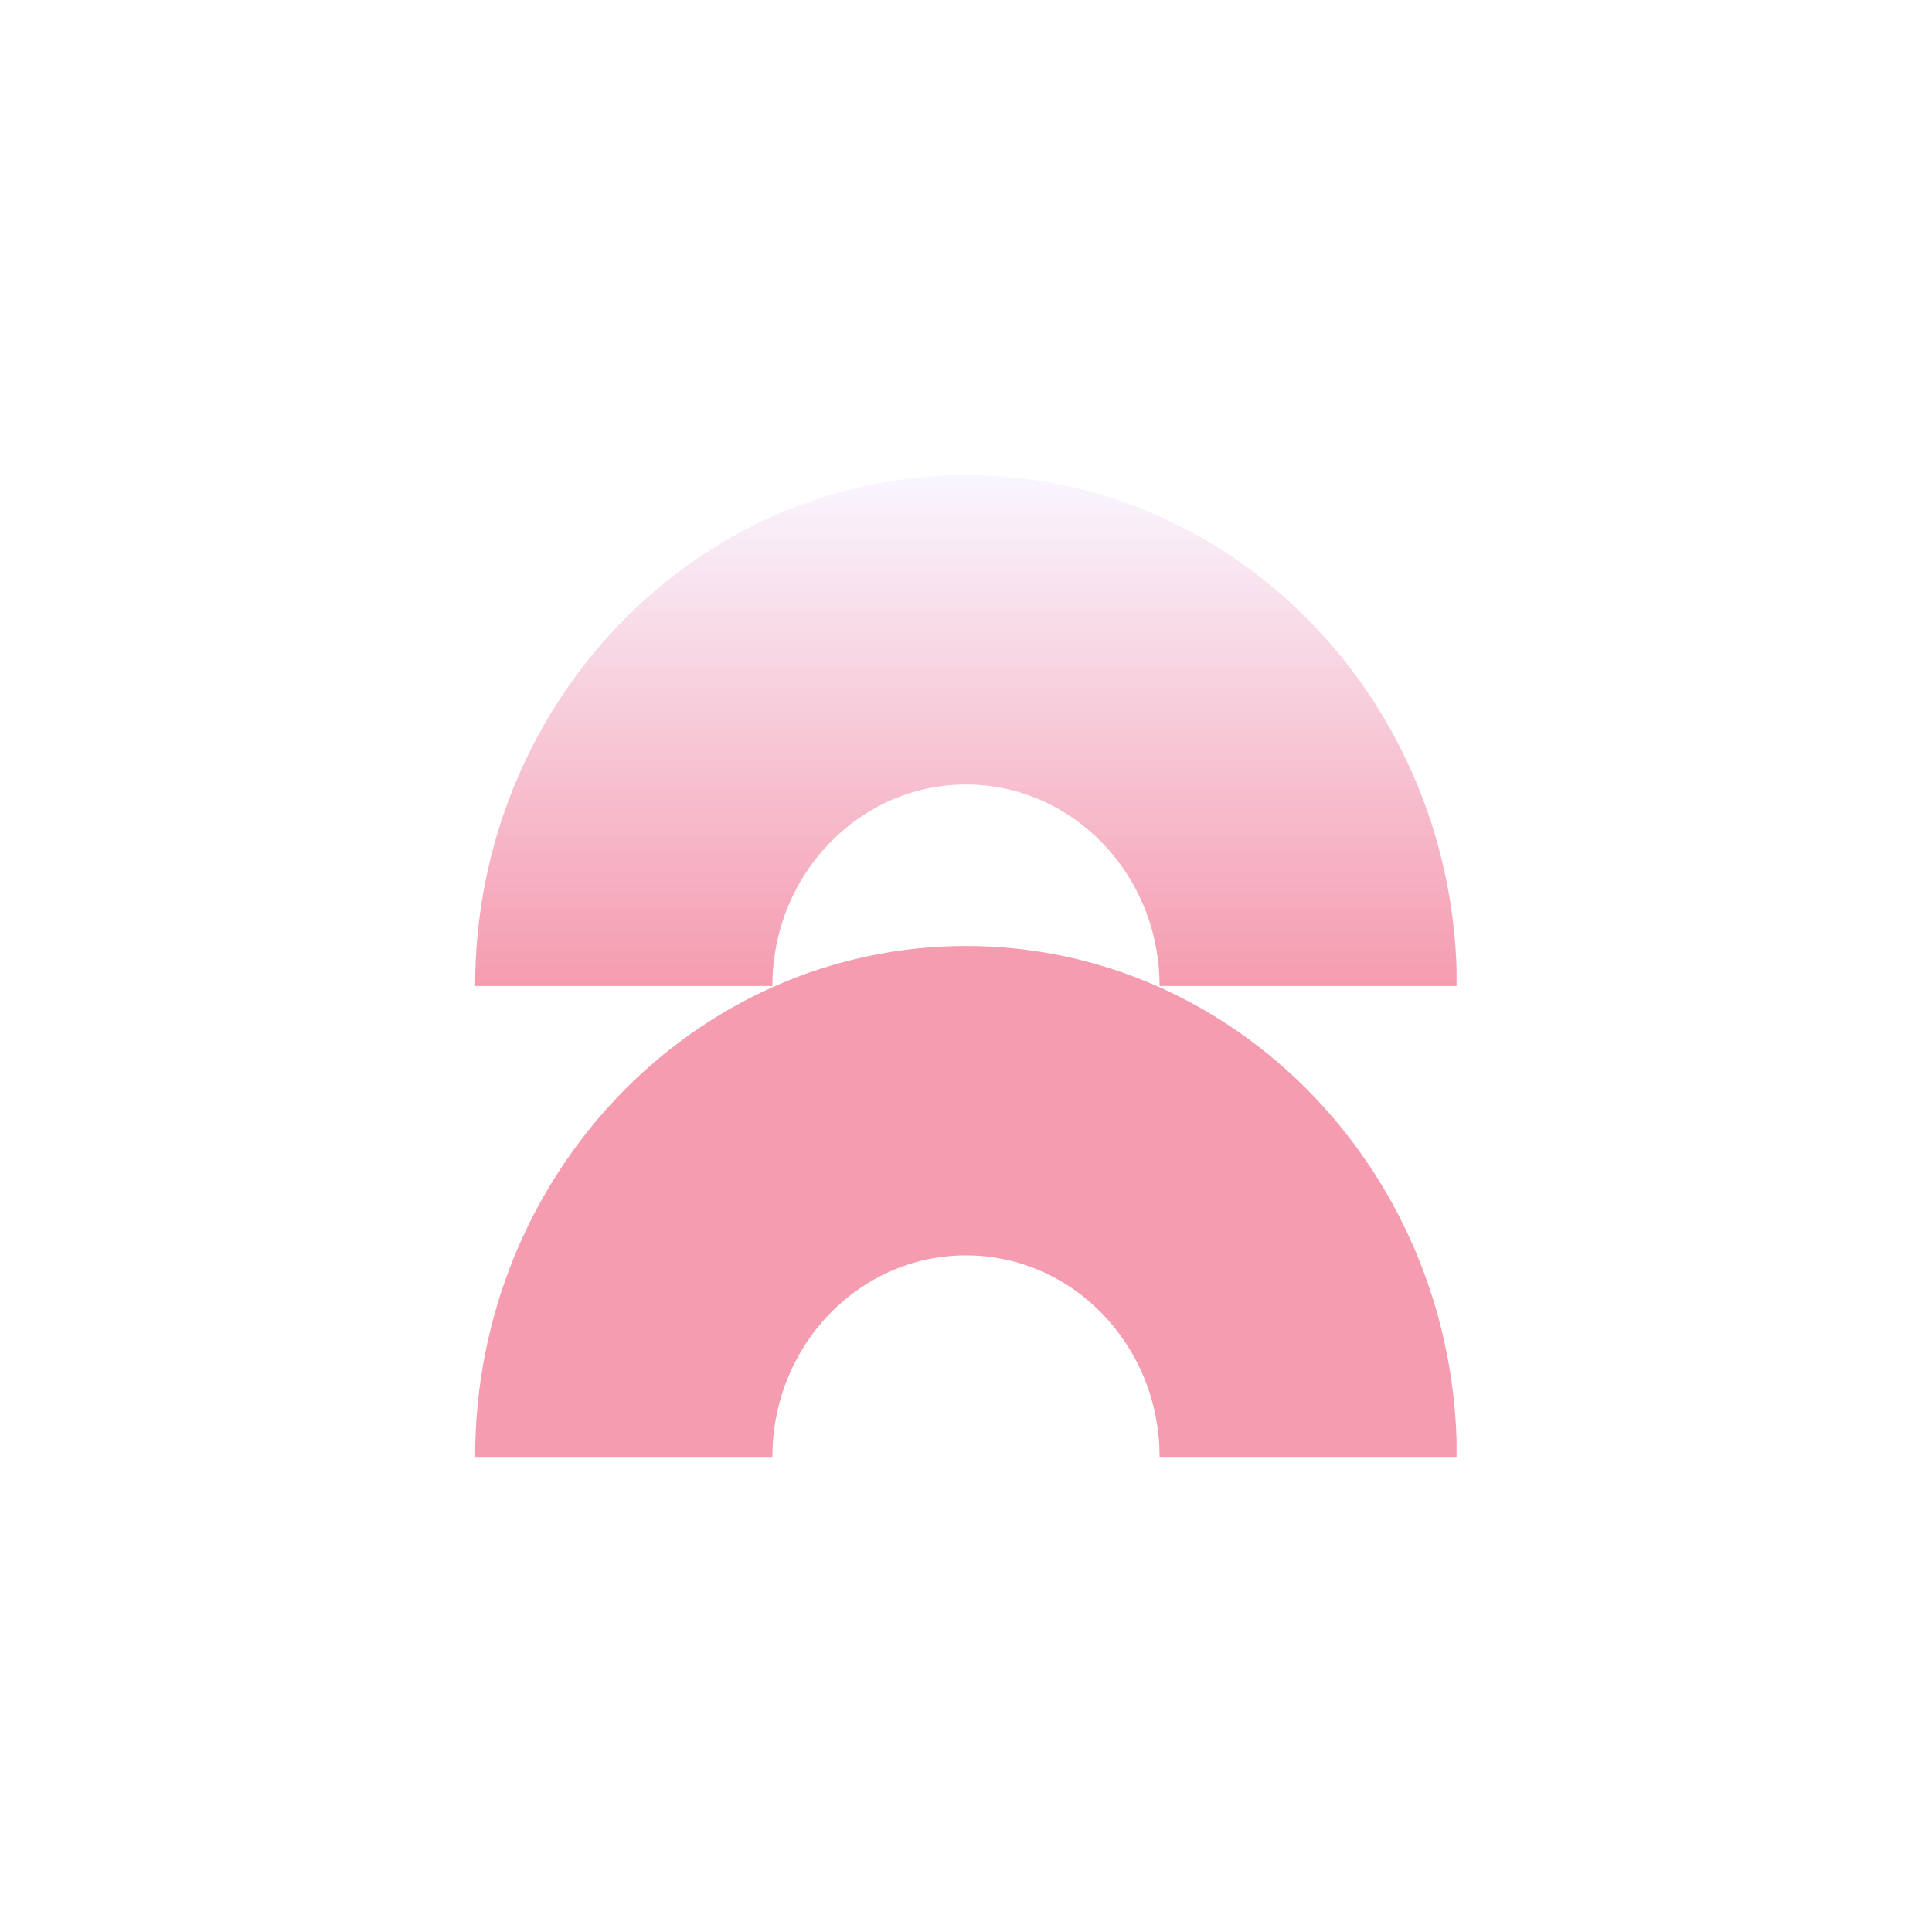
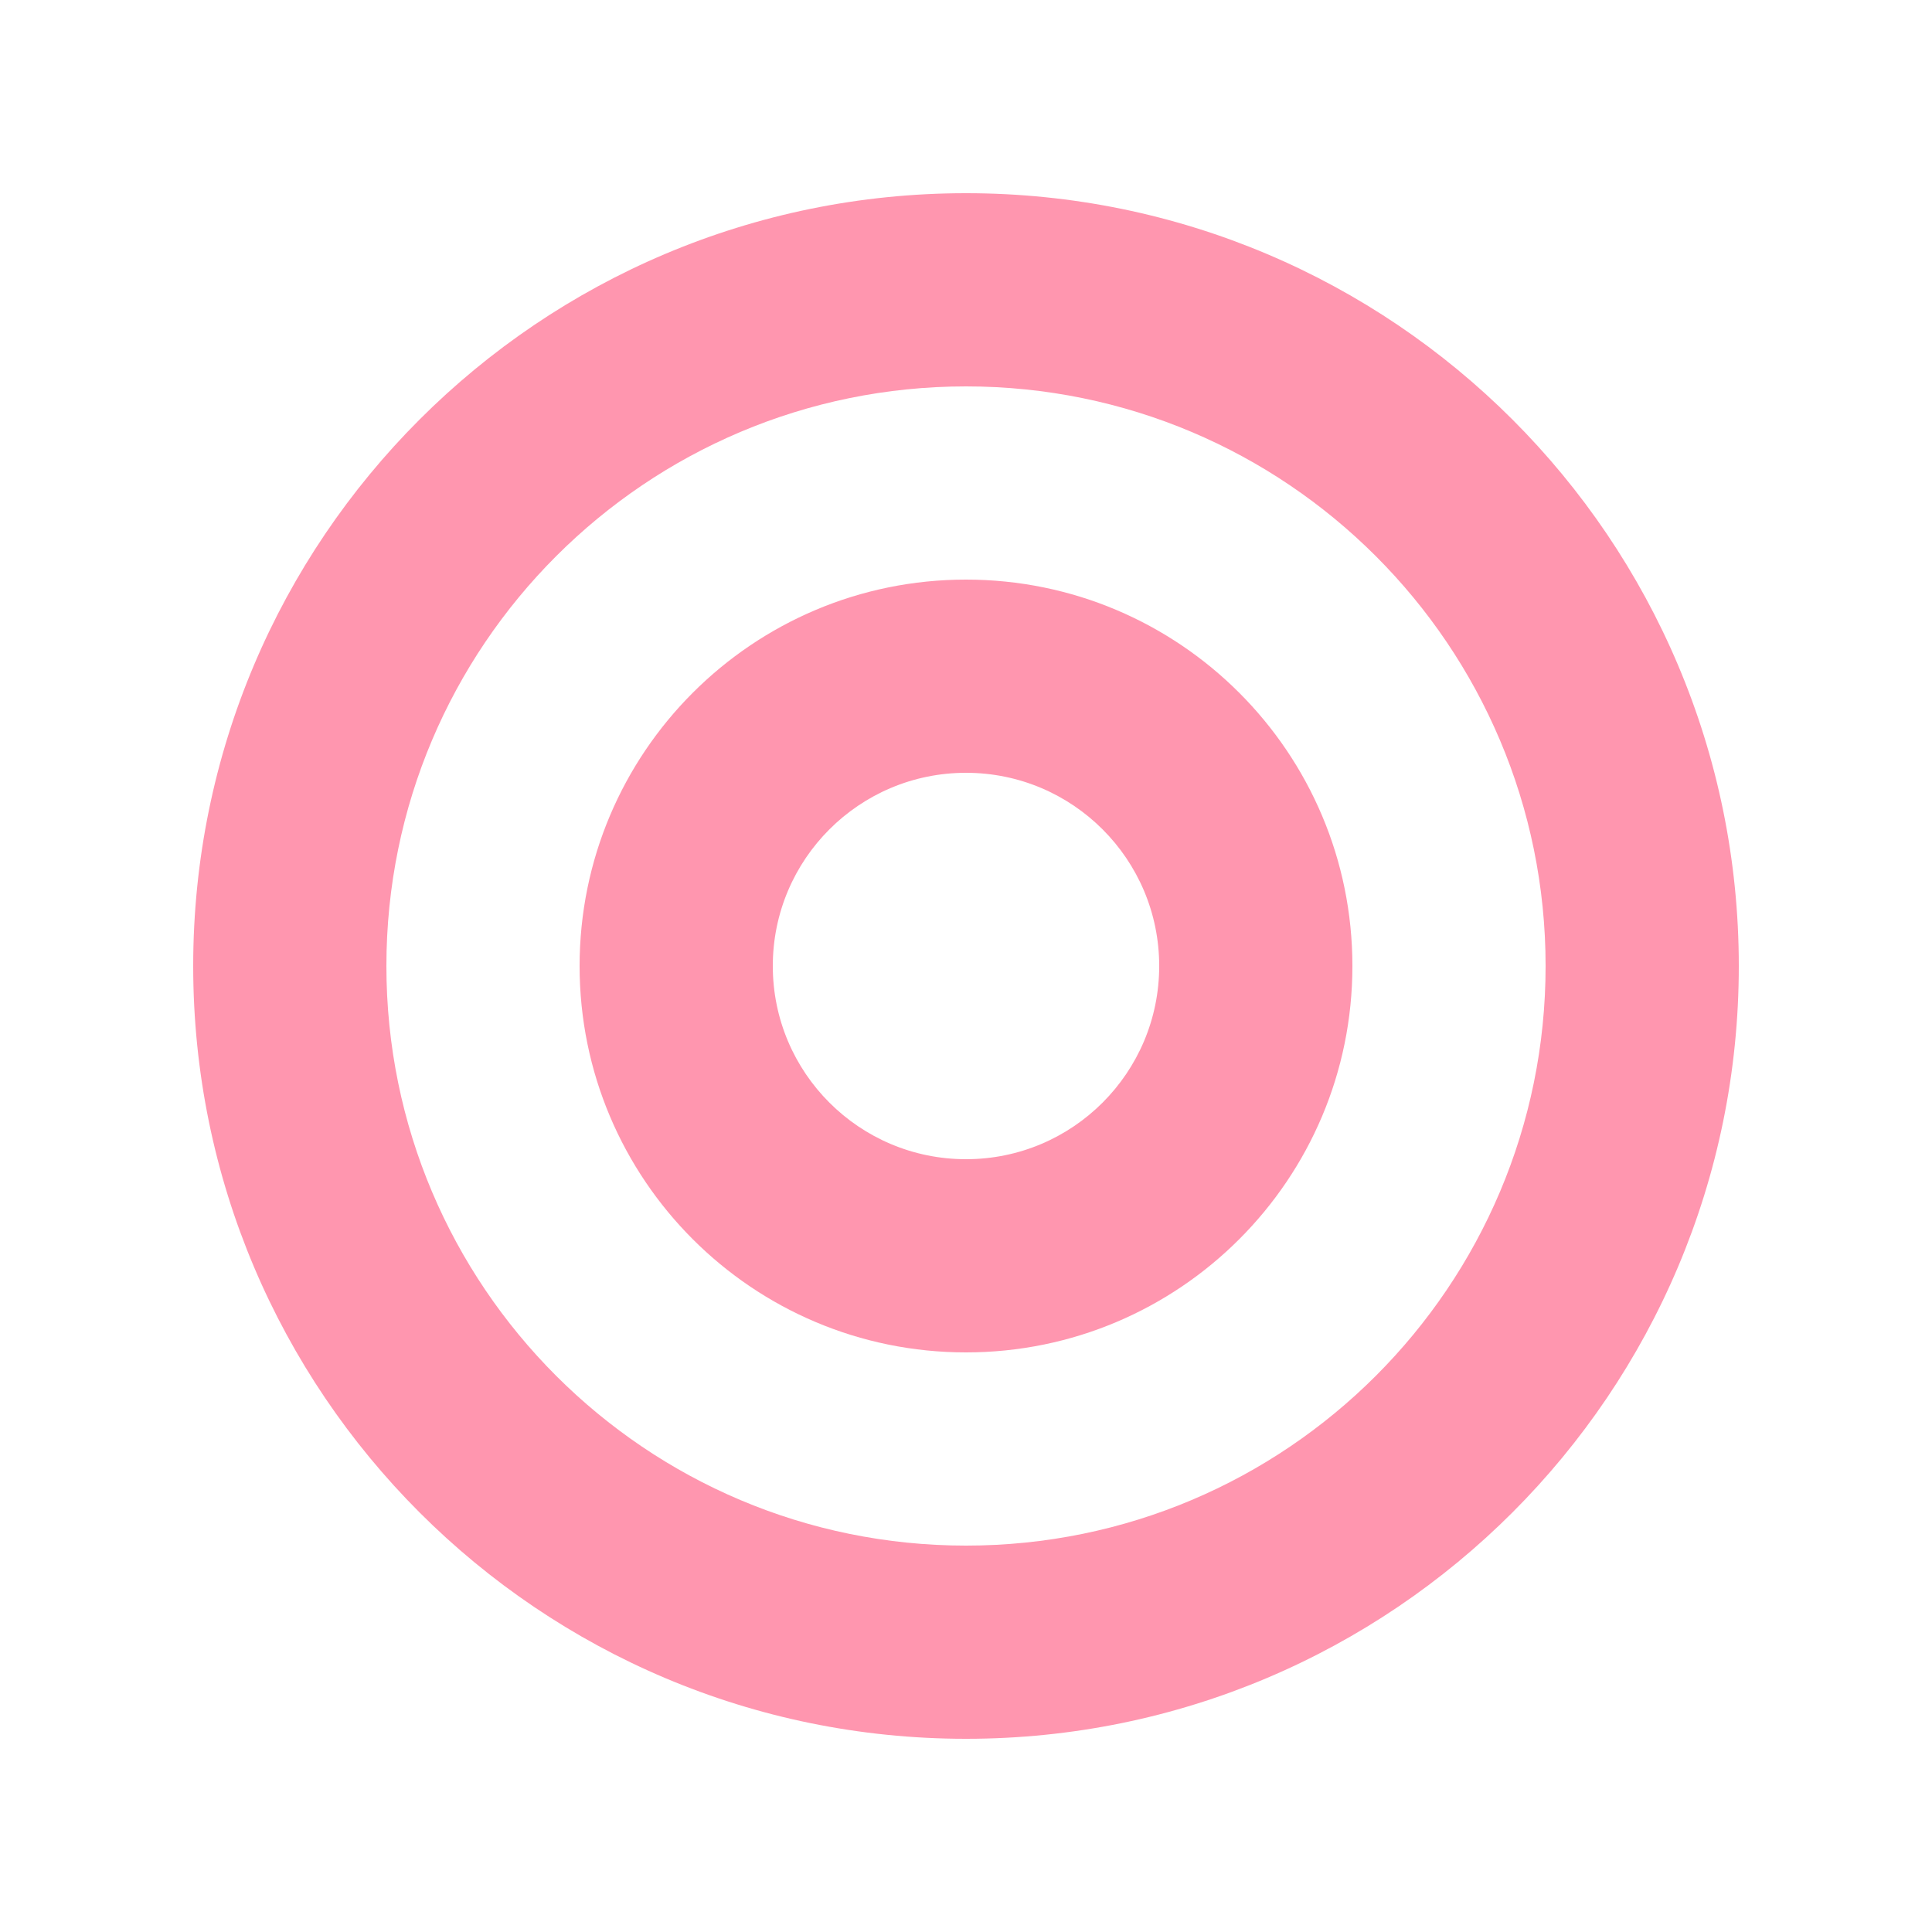
- <svg xmlns="http://www.w3.org/2000/svg" width="2000" zoomAndPan="magnify" viewBox="0 0 1500 1500" height="2000" preserveAspectRatio="xMidYMid meet" version="1.0">
-   <defs>
-     <clipPath id="f42e8ca271">
-       <path d="M 368.891 734 L 1130.891 734 L 1130.891 1131.102 L 368.891 1131.102 Z M 368.891 734 " clip-rule="nonzero" />
-     </clipPath>
-     <clipPath id="be7b24954b">
-       <path d="M 368.891 1131.102 L 599.691 1131.102 C 599.691 1044.707 666.984 974.672 749.996 974.672 C 833.008 974.672 900.301 1044.707 900.301 1131.102 L 1131.102 1131.102 C 1131.102 912.047 960.473 734.465 749.996 734.465 C 539.516 734.465 368.891 912.047 368.891 1131.102 Z M 368.891 1131.102 " clip-rule="nonzero" />
-     </clipPath>
-     <clipPath id="9624c4a6d9">
-       <path d="M 368.891 369.102 L 1130.891 369.102 L 1130.891 766 L 368.891 766 Z M 368.891 369.102 " clip-rule="nonzero" />
-     </clipPath>
-     <clipPath id="45ac4885e9">
-       <path d="M 368.891 765.523 L 599.691 765.523 C 599.691 679.133 666.984 609.094 749.996 609.094 C 833.008 609.094 900.301 679.133 900.301 765.523 L 1131.102 765.523 C 1131.102 546.469 960.473 368.891 749.996 368.891 C 539.516 368.891 368.891 546.469 368.891 765.523 Z M 368.891 765.523 " clip-rule="nonzero" />
-     </clipPath>
-     <linearGradient x1="239.813" gradientTransform="matrix(0, -1.524422, 1.524422, 0, 368.8898, 1131.101)" y1="250" x2="499.862" gradientUnits="userSpaceOnUse" y2="250" id="5737dc604b">
-       <stop stop-opacity="1" stop-color="rgb(96.078%, 61.179%, 69.019%)" offset="0" />
-       <stop stop-opacity="1" stop-color="rgb(96.085%, 61.317%, 69.141%)" offset="0.008" />
-       <stop stop-opacity="1" stop-color="rgb(96.098%, 61.595%, 69.383%)" offset="0.016" />
-       <stop stop-opacity="1" stop-color="rgb(96.111%, 61.871%, 69.627%)" offset="0.023" />
-       <stop stop-opacity="1" stop-color="rgb(96.123%, 62.149%, 69.87%)" offset="0.031" />
-       <stop stop-opacity="1" stop-color="rgb(96.135%, 62.427%, 70.114%)" offset="0.039" />
-       <stop stop-opacity="1" stop-color="rgb(96.147%, 62.703%, 70.357%)" offset="0.047" />
-       <stop stop-opacity="1" stop-color="rgb(96.159%, 62.981%, 70.601%)" offset="0.055" />
-       <stop stop-opacity="1" stop-color="rgb(96.172%, 63.258%, 70.844%)" offset="0.062" />
-       <stop stop-opacity="1" stop-color="rgb(96.184%, 63.536%, 71.088%)" offset="0.07" />
-       <stop stop-opacity="1" stop-color="rgb(96.196%, 63.812%, 71.33%)" offset="0.078" />
-       <stop stop-opacity="1" stop-color="rgb(96.208%, 64.09%, 71.574%)" offset="0.086" />
-       <stop stop-opacity="1" stop-color="rgb(96.22%, 64.368%, 71.817%)" offset="0.094" />
-       <stop stop-opacity="1" stop-color="rgb(96.233%, 64.644%, 72.061%)" offset="0.102" />
-       <stop stop-opacity="1" stop-color="rgb(96.246%, 64.922%, 72.304%)" offset="0.109" />
-       <stop stop-opacity="1" stop-color="rgb(96.259%, 65.199%, 72.548%)" offset="0.117" />
-       <stop stop-opacity="1" stop-color="rgb(96.271%, 65.475%, 72.791%)" offset="0.125" />
-       <stop stop-opacity="1" stop-color="rgb(96.283%, 65.753%, 73.035%)" offset="0.133" />
-       <stop stop-opacity="1" stop-color="rgb(96.295%, 66.031%, 73.277%)" offset="0.141" />
-       <stop stop-opacity="1" stop-color="rgb(96.307%, 66.307%, 73.521%)" offset="0.148" />
-       <stop stop-opacity="1" stop-color="rgb(96.32%, 66.585%, 73.764%)" offset="0.156" />
-       <stop stop-opacity="1" stop-color="rgb(96.332%, 66.862%, 74.008%)" offset="0.164" />
-       <stop stop-opacity="1" stop-color="rgb(96.344%, 67.139%, 74.251%)" offset="0.172" />
-       <stop stop-opacity="1" stop-color="rgb(96.356%, 67.416%, 74.495%)" offset="0.18" />
-       <stop stop-opacity="1" stop-color="rgb(96.368%, 67.694%, 74.738%)" offset="0.188" />
-       <stop stop-opacity="1" stop-color="rgb(96.381%, 67.97%, 74.982%)" offset="0.195" />
-       <stop stop-opacity="1" stop-color="rgb(96.394%, 68.248%, 75.224%)" offset="0.203" />
-       <stop stop-opacity="1" stop-color="rgb(96.407%, 68.526%, 75.468%)" offset="0.211" />
-       <stop stop-opacity="1" stop-color="rgb(96.419%, 68.802%, 75.711%)" offset="0.219" />
-       <stop stop-opacity="1" stop-color="rgb(96.431%, 69.08%, 75.955%)" offset="0.227" />
-       <stop stop-opacity="1" stop-color="rgb(96.443%, 69.357%, 76.198%)" offset="0.234" />
-       <stop stop-opacity="1" stop-color="rgb(96.455%, 69.633%, 76.442%)" offset="0.242" />
-       <stop stop-opacity="1" stop-color="rgb(96.468%, 69.911%, 76.685%)" offset="0.25" />
-       <stop stop-opacity="1" stop-color="rgb(96.48%, 70.189%, 76.929%)" offset="0.258" />
-       <stop stop-opacity="1" stop-color="rgb(96.492%, 70.465%, 77.171%)" offset="0.266" />
-       <stop stop-opacity="1" stop-color="rgb(96.504%, 70.743%, 77.415%)" offset="0.273" />
-       <stop stop-opacity="1" stop-color="rgb(96.516%, 71.021%, 77.658%)" offset="0.281" />
-       <stop stop-opacity="1" stop-color="rgb(96.529%, 71.298%, 77.902%)" offset="0.289" />
-       <stop stop-opacity="1" stop-color="rgb(96.542%, 71.574%, 78.145%)" offset="0.297" />
-       <stop stop-opacity="1" stop-color="rgb(96.555%, 71.852%, 78.389%)" offset="0.305" />
-       <stop stop-opacity="1" stop-color="rgb(96.567%, 72.13%, 78.632%)" offset="0.312" />
-       <stop stop-opacity="1" stop-color="rgb(96.579%, 72.406%, 78.876%)" offset="0.32" />
-       <stop stop-opacity="1" stop-color="rgb(96.591%, 72.684%, 79.118%)" offset="0.328" />
-       <stop stop-opacity="1" stop-color="rgb(96.603%, 72.961%, 79.362%)" offset="0.336" />
-       <stop stop-opacity="1" stop-color="rgb(96.616%, 73.238%, 79.605%)" offset="0.344" />
-       <stop stop-opacity="1" stop-color="rgb(96.628%, 73.515%, 79.848%)" offset="0.352" />
-       <stop stop-opacity="1" stop-color="rgb(96.64%, 73.793%, 80.092%)" offset="0.359" />
-       <stop stop-opacity="1" stop-color="rgb(96.652%, 74.069%, 80.334%)" offset="0.367" />
-       <stop stop-opacity="1" stop-color="rgb(96.664%, 74.347%, 80.579%)" offset="0.375" />
-       <stop stop-opacity="1" stop-color="rgb(96.677%, 74.625%, 80.821%)" offset="0.383" />
-       <stop stop-opacity="1" stop-color="rgb(96.69%, 74.901%, 81.065%)" offset="0.391" />
-       <stop stop-opacity="1" stop-color="rgb(96.703%, 75.179%, 81.308%)" offset="0.398" />
-       <stop stop-opacity="1" stop-color="rgb(96.715%, 75.456%, 81.552%)" offset="0.406" />
-       <stop stop-opacity="1" stop-color="rgb(96.727%, 75.732%, 81.795%)" offset="0.414" />
-       <stop stop-opacity="1" stop-color="rgb(96.739%, 76.01%, 82.039%)" offset="0.422" />
-       <stop stop-opacity="1" stop-color="rgb(96.751%, 76.288%, 82.281%)" offset="0.43" />
-       <stop stop-opacity="1" stop-color="rgb(96.764%, 76.564%, 82.526%)" offset="0.438" />
-       <stop stop-opacity="1" stop-color="rgb(96.776%, 76.842%, 82.768%)" offset="0.445" />
-       <stop stop-opacity="1" stop-color="rgb(96.788%, 77.119%, 83.012%)" offset="0.453" />
-       <stop stop-opacity="1" stop-color="rgb(96.8%, 77.396%, 83.255%)" offset="0.461" />
-       <stop stop-opacity="1" stop-color="rgb(96.812%, 77.673%, 83.499%)" offset="0.469" />
-       <stop stop-opacity="1" stop-color="rgb(96.825%, 77.951%, 83.742%)" offset="0.477" />
-       <stop stop-opacity="1" stop-color="rgb(96.838%, 78.227%, 83.986%)" offset="0.484" />
-       <stop stop-opacity="1" stop-color="rgb(96.851%, 78.505%, 84.229%)" offset="0.492" />
-       <stop stop-opacity="1" stop-color="rgb(96.863%, 78.783%, 84.473%)" offset="0.5" />
-       <stop stop-opacity="1" stop-color="rgb(96.875%, 79.06%, 84.715%)" offset="0.508" />
-       <stop stop-opacity="1" stop-color="rgb(96.887%, 79.337%, 84.959%)" offset="0.516" />
-       <stop stop-opacity="1" stop-color="rgb(96.899%, 79.614%, 85.202%)" offset="0.523" />
-       <stop stop-opacity="1" stop-color="rgb(96.912%, 79.892%, 85.446%)" offset="0.531" />
-       <stop stop-opacity="1" stop-color="rgb(96.924%, 80.168%, 85.689%)" offset="0.539" />
-       <stop stop-opacity="1" stop-color="rgb(96.936%, 80.446%, 85.933%)" offset="0.547" />
-       <stop stop-opacity="1" stop-color="rgb(96.948%, 80.724%, 86.176%)" offset="0.555" />
-       <stop stop-opacity="1" stop-color="rgb(96.96%, 81%, 86.42%)" offset="0.562" />
-       <stop stop-opacity="1" stop-color="rgb(96.973%, 81.277%, 86.662%)" offset="0.57" />
-       <stop stop-opacity="1" stop-color="rgb(96.986%, 81.555%, 86.906%)" offset="0.578" />
-       <stop stop-opacity="1" stop-color="rgb(96.999%, 81.831%, 87.149%)" offset="0.586" />
-       <stop stop-opacity="1" stop-color="rgb(97.011%, 82.109%, 87.393%)" offset="0.594" />
-       <stop stop-opacity="1" stop-color="rgb(97.023%, 82.387%, 87.636%)" offset="0.602" />
-       <stop stop-opacity="1" stop-color="rgb(97.035%, 82.663%, 87.88%)" offset="0.609" />
-       <stop stop-opacity="1" stop-color="rgb(97.047%, 82.941%, 88.123%)" offset="0.617" />
-       <stop stop-opacity="1" stop-color="rgb(97.06%, 83.218%, 88.367%)" offset="0.625" />
-       <stop stop-opacity="1" stop-color="rgb(97.072%, 83.495%, 88.609%)" offset="0.633" />
-       <stop stop-opacity="1" stop-color="rgb(97.084%, 83.772%, 88.853%)" offset="0.641" />
-       <stop stop-opacity="1" stop-color="rgb(97.096%, 84.05%, 89.096%)" offset="0.648" />
-       <stop stop-opacity="1" stop-color="rgb(97.108%, 84.326%, 89.34%)" offset="0.656" />
-       <stop stop-opacity="1" stop-color="rgb(97.121%, 84.604%, 89.583%)" offset="0.664" />
-       <stop stop-opacity="1" stop-color="rgb(97.134%, 84.882%, 89.827%)" offset="0.672" />
-       <stop stop-opacity="1" stop-color="rgb(97.147%, 85.158%, 90.07%)" offset="0.68" />
-       <stop stop-opacity="1" stop-color="rgb(97.159%, 85.435%, 90.314%)" offset="0.688" />
-       <stop stop-opacity="1" stop-color="rgb(97.171%, 85.713%, 90.556%)" offset="0.695" />
-       <stop stop-opacity="1" stop-color="rgb(97.183%, 85.991%, 90.8%)" offset="0.703" />
-       <stop stop-opacity="1" stop-color="rgb(97.195%, 86.267%, 91.043%)" offset="0.711" />
-       <stop stop-opacity="1" stop-color="rgb(97.208%, 86.545%, 91.287%)" offset="0.719" />
-       <stop stop-opacity="1" stop-color="rgb(97.22%, 86.823%, 91.53%)" offset="0.727" />
-       <stop stop-opacity="1" stop-color="rgb(97.232%, 87.099%, 91.774%)" offset="0.734" />
-       <stop stop-opacity="1" stop-color="rgb(97.244%, 87.376%, 92.017%)" offset="0.742" />
-       <stop stop-opacity="1" stop-color="rgb(97.256%, 87.654%, 92.259%)" offset="0.75" />
-       <stop stop-opacity="1" stop-color="rgb(97.269%, 87.93%, 92.503%)" offset="0.758" />
-       <stop stop-opacity="1" stop-color="rgb(97.282%, 88.208%, 92.746%)" offset="0.766" />
-       <stop stop-opacity="1" stop-color="rgb(97.295%, 88.486%, 92.99%)" offset="0.773" />
-       <stop stop-opacity="1" stop-color="rgb(97.307%, 88.762%, 93.233%)" offset="0.781" />
-       <stop stop-opacity="1" stop-color="rgb(97.319%, 89.04%, 93.477%)" offset="0.789" />
-       <stop stop-opacity="1" stop-color="rgb(97.331%, 89.317%, 93.719%)" offset="0.797" />
-       <stop stop-opacity="1" stop-color="rgb(97.343%, 89.594%, 93.964%)" offset="0.805" />
-       <stop stop-opacity="1" stop-color="rgb(97.356%, 89.871%, 94.206%)" offset="0.812" />
-       <stop stop-opacity="1" stop-color="rgb(97.368%, 90.149%, 94.45%)" offset="0.82" />
-       <stop stop-opacity="1" stop-color="rgb(97.38%, 90.425%, 94.693%)" offset="0.828" />
-       <stop stop-opacity="1" stop-color="rgb(97.392%, 90.703%, 94.937%)" offset="0.836" />
-       <stop stop-opacity="1" stop-color="rgb(97.404%, 90.981%, 95.18%)" offset="0.844" />
-       <stop stop-opacity="1" stop-color="rgb(97.417%, 91.257%, 95.424%)" offset="0.852" />
-       <stop stop-opacity="1" stop-color="rgb(97.429%, 91.534%, 95.667%)" offset="0.859" />
-       <stop stop-opacity="1" stop-color="rgb(97.443%, 91.812%, 95.911%)" offset="0.867" />
-       <stop stop-opacity="1" stop-color="rgb(97.455%, 92.088%, 96.153%)" offset="0.875" />
-       <stop stop-opacity="1" stop-color="rgb(97.467%, 92.366%, 96.397%)" offset="0.883" />
-       <stop stop-opacity="1" stop-color="rgb(97.479%, 92.644%, 96.64%)" offset="0.891" />
-       <stop stop-opacity="1" stop-color="rgb(97.491%, 92.92%, 96.884%)" offset="0.898" />
-       <stop stop-opacity="1" stop-color="rgb(97.504%, 93.198%, 97.127%)" offset="0.906" />
-       <stop stop-opacity="1" stop-color="rgb(97.516%, 93.475%, 97.371%)" offset="0.914" />
-       <stop stop-opacity="1" stop-color="rgb(97.528%, 93.753%, 97.614%)" offset="0.922" />
-       <stop stop-opacity="1" stop-color="rgb(97.54%, 94.029%, 97.858%)" offset="0.93" />
-       <stop stop-opacity="1" stop-color="rgb(97.552%, 94.307%, 98.1%)" offset="0.938" />
-       <stop stop-opacity="1" stop-color="rgb(97.565%, 94.585%, 98.344%)" offset="0.945" />
-       <stop stop-opacity="1" stop-color="rgb(97.577%, 94.861%, 98.587%)" offset="0.953" />
-       <stop stop-opacity="1" stop-color="rgb(97.591%, 95.139%, 98.831%)" offset="0.961" />
-       <stop stop-opacity="1" stop-color="rgb(97.603%, 95.416%, 99.074%)" offset="0.969" />
-       <stop stop-opacity="1" stop-color="rgb(97.615%, 95.692%, 99.318%)" offset="0.977" />
-       <stop stop-opacity="1" stop-color="rgb(97.627%, 95.97%, 99.561%)" offset="0.984" />
-       <stop stop-opacity="1" stop-color="rgb(97.641%, 96.289%, 99.841%)" offset="1" />
-     </linearGradient>
-   </defs>
-   <g clip-path="url(#f42e8ca271)">
-     <g clip-path="url(#be7b24954b)">
-       <path fill="#f59cb0" d="M 368.891 1131.102 L 1130.891 1131.102 L 1130.891 734.465 L 368.891 734.465 Z M 368.891 1131.102 " fill-opacity="1" fill-rule="nonzero" />
-     </g>
-   </g>
-   <g clip-path="url(#9624c4a6d9)">
-     <g clip-path="url(#45ac4885e9)">
-       <path fill="url(#5737dc604b)" d="M 368.891 765.523 L 1130.891 765.523 L 1130.891 369.102 L 368.891 369.102 Z M 368.891 765.523 " fill-rule="nonzero" />
-     </g>
-   </g>
+ <svg xmlns="http://www.w3.org/2000/svg" viewBox="0 0 200 200">
+   <path fill="#ff96af" fill-rule="evenodd" d="M100 20a80 80 0 1 1 0 160 80 80 0 0 1 0-160Zm0 20a60 60 0 1 0 0 120 60 60 0 0 0 0-120Zm0 20a40 40 0 1 1 0 80 40 40 0 0 1 0-80Zm0 20a20 20 0 1 0 0 40 20 20 0 0 0 0-40Z" />
</svg>
